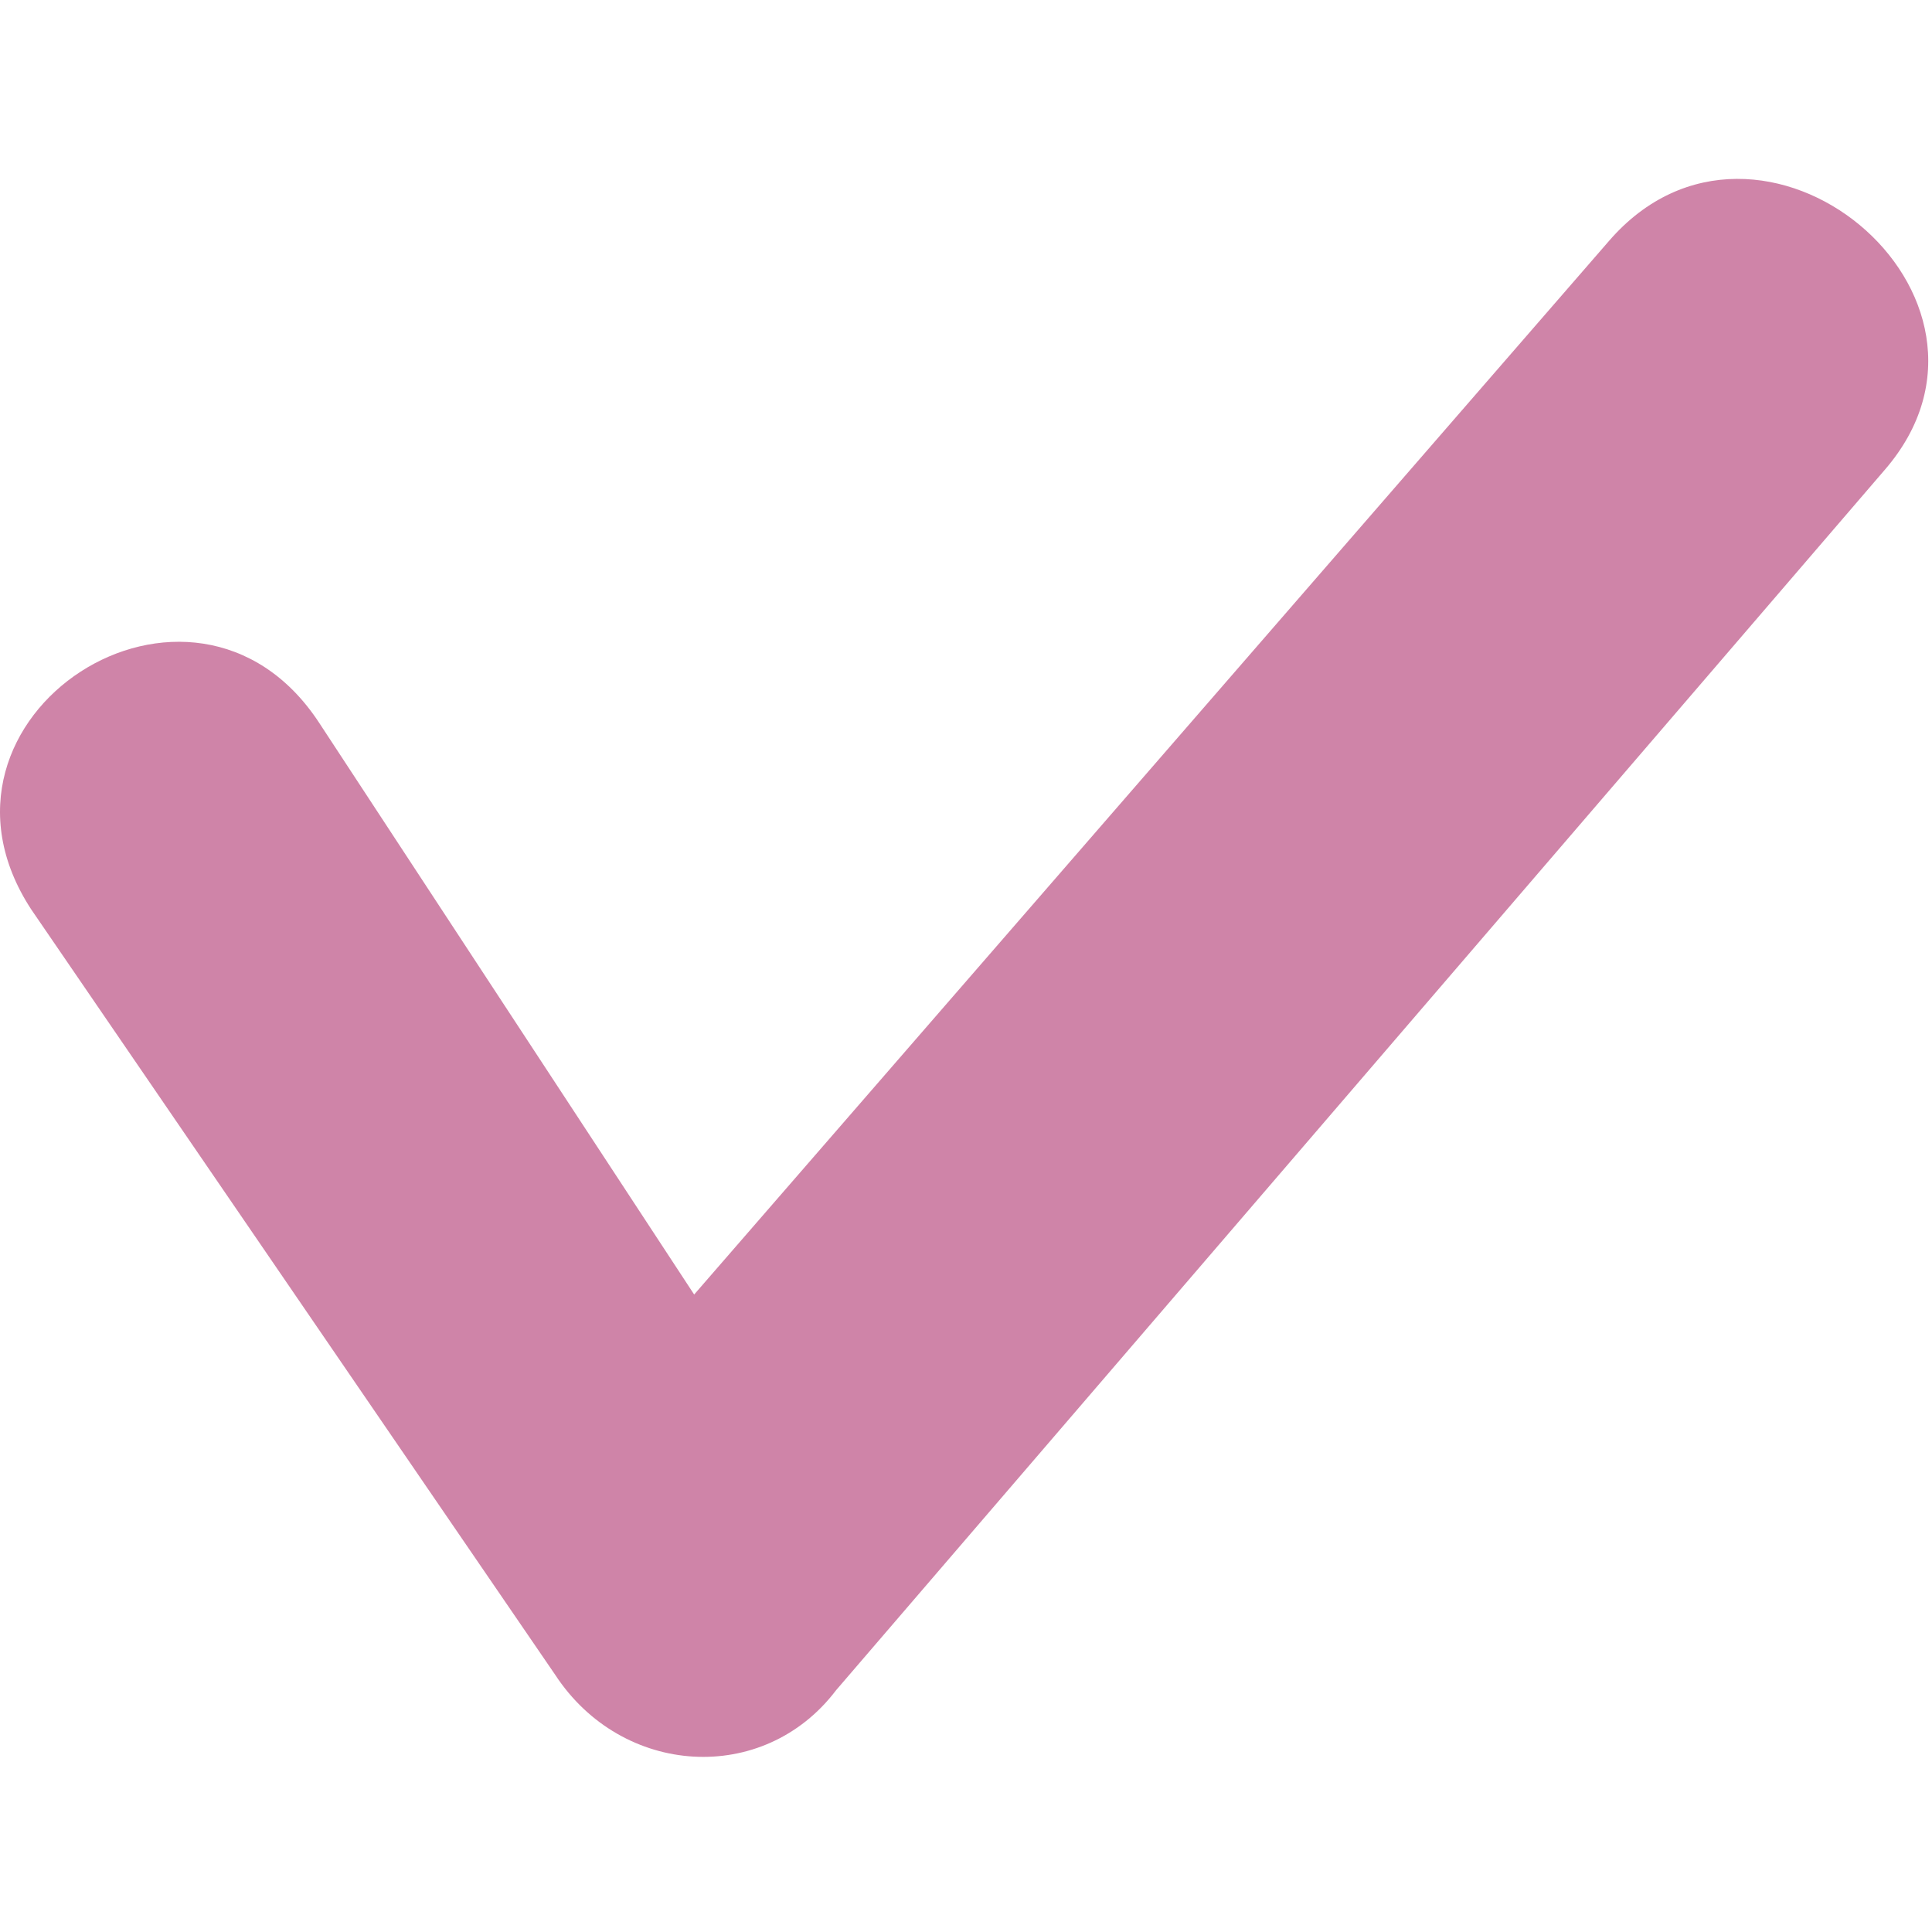
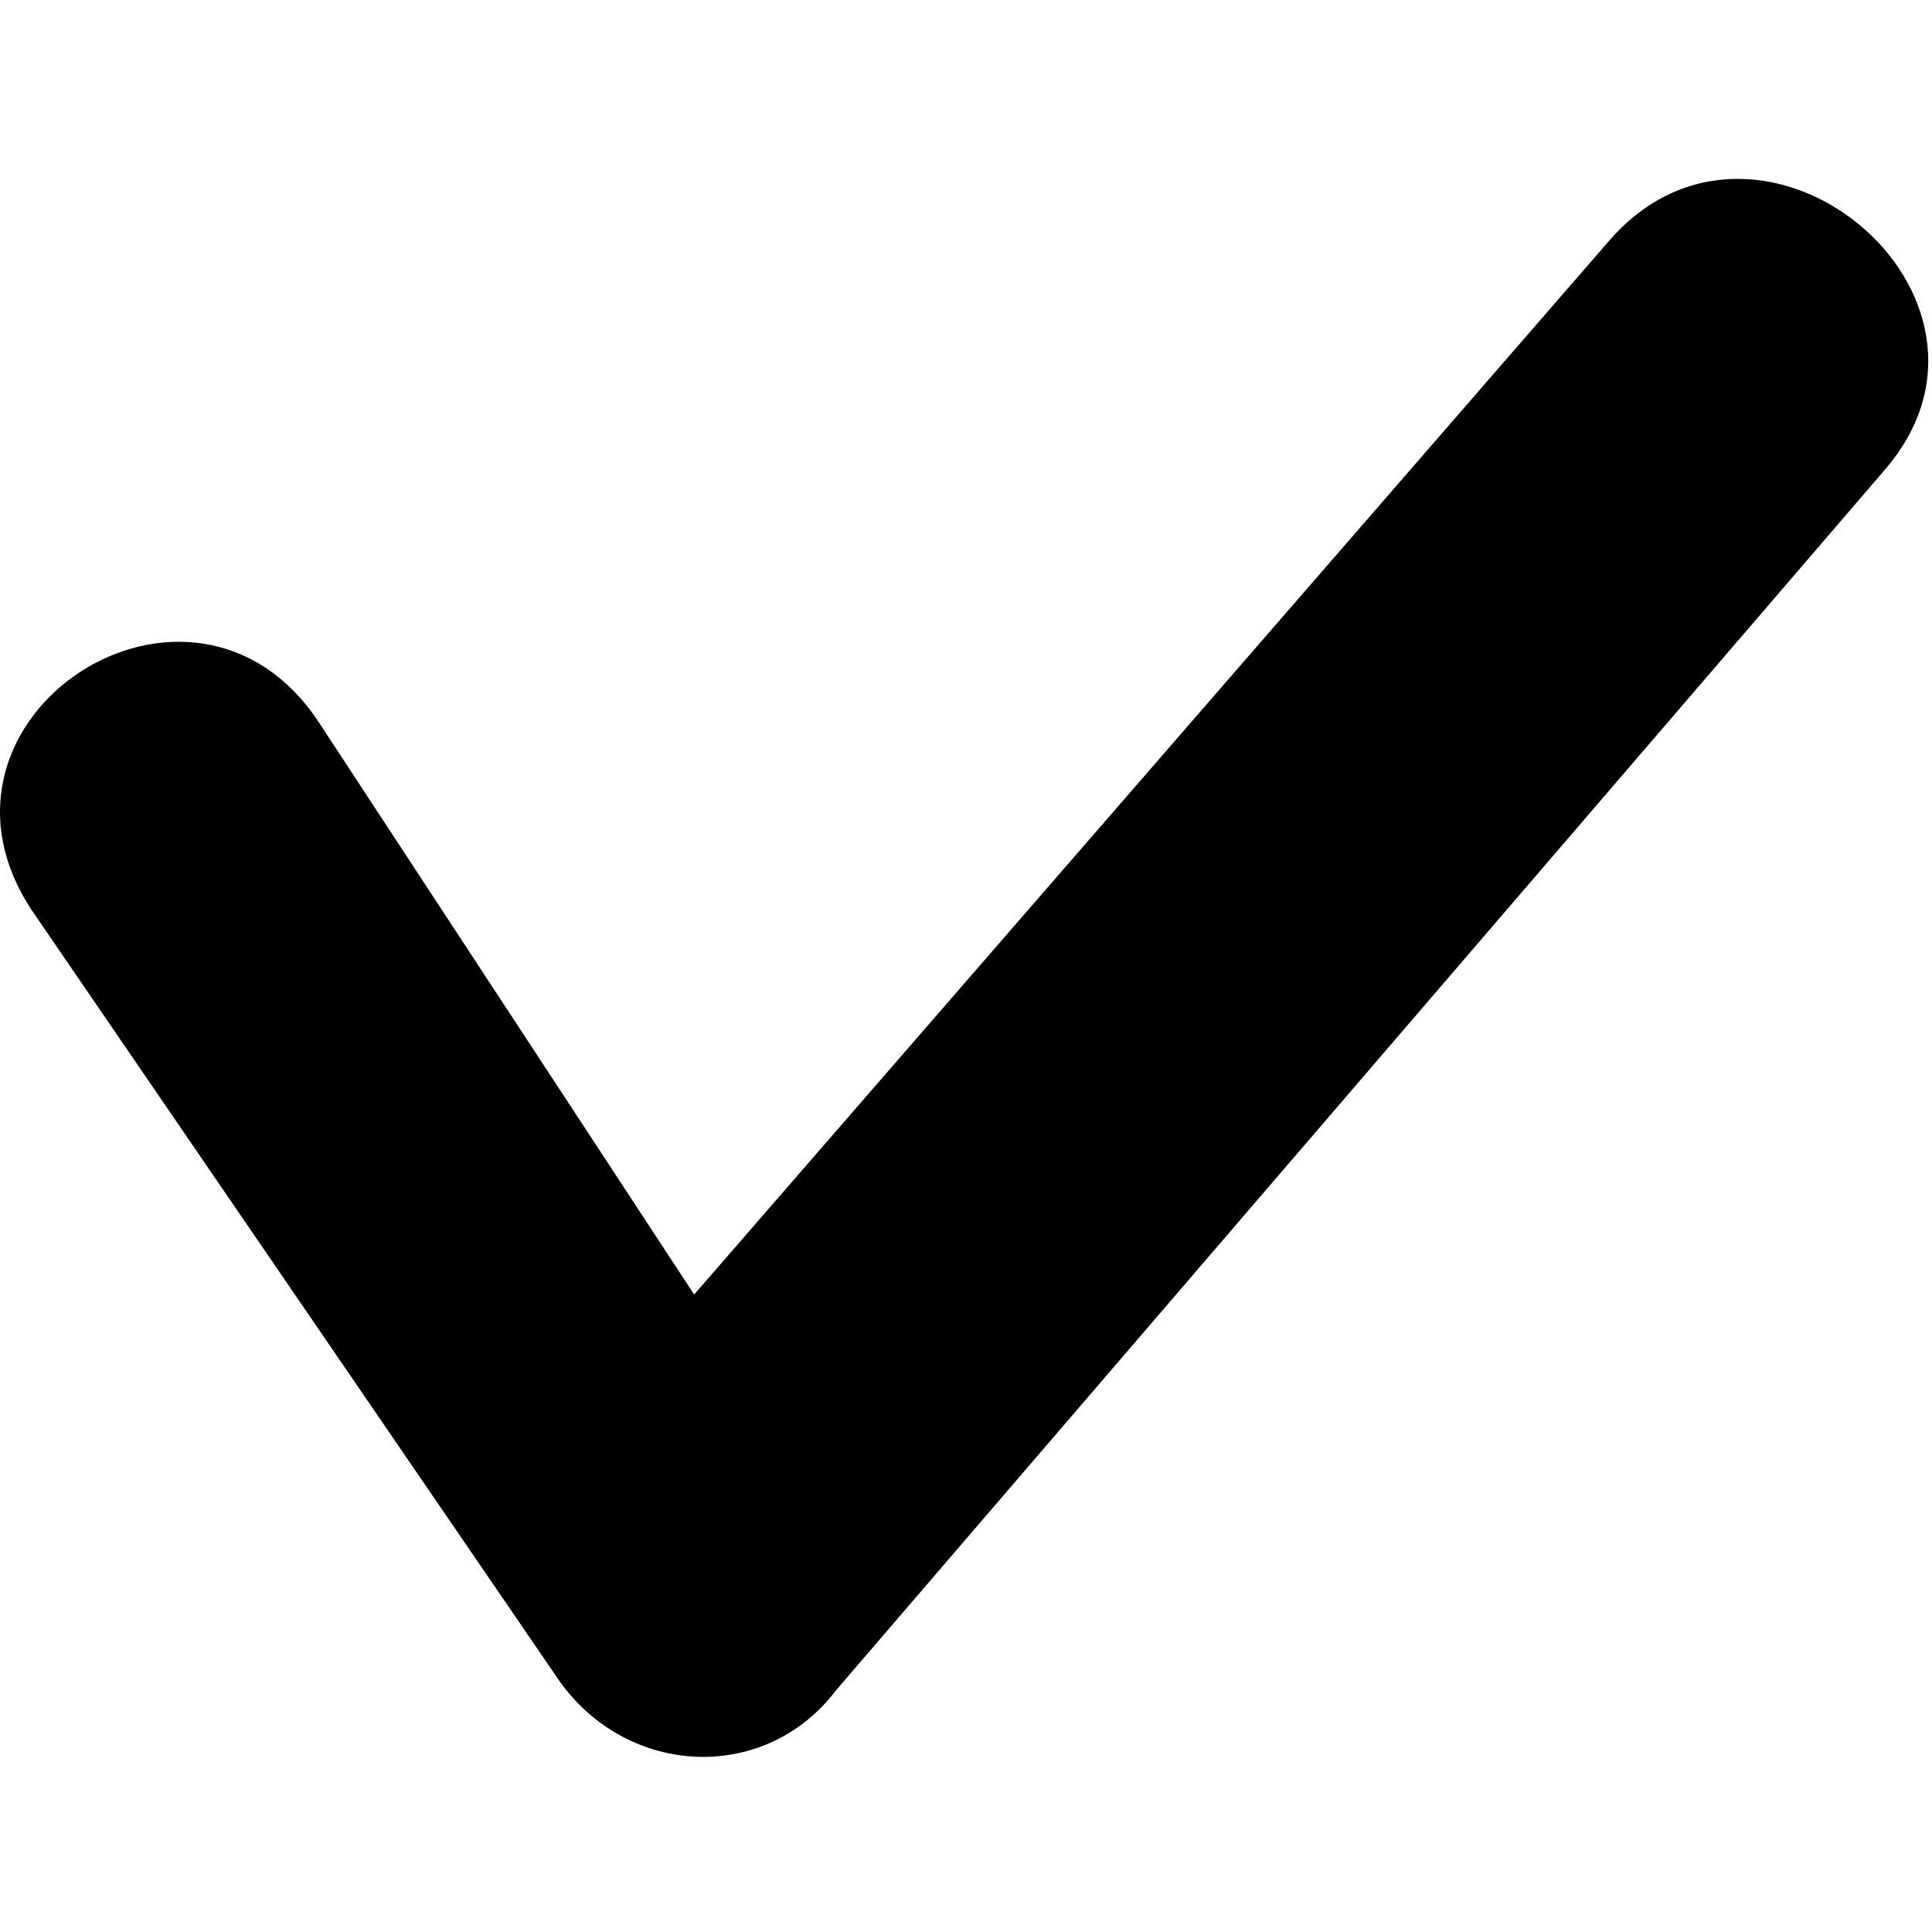
<svg xmlns="http://www.w3.org/2000/svg" version="1.1" x="0px" y="0px" viewBox="0 0 164 164" enable-background="new 0 0 164 164" xml:space="preserve">
-   <path class="st0" fill-rule="evenodd" clip-rule="evenodd" d="M2.653,77.2C-8.051,60.834,16.396,45.005,27.1,61.368l31.825,48.519l77.66-89.438  c12.769-14.758,36.169,4.681,23.399,19.441L70.971,143.477c-6.153,8.111-18.177,7.353-23.849-1.319L2.653,77.2z" />
-   <style type="text/css">
- 	.st0{fill: #cf84a8;}
- </style>
+   <path fill-rule="evenodd" clip-rule="evenodd" d="M2.653,77.2C-8.051,60.834,16.396,45.005,27.1,61.368l31.825,48.519l77.66-89.438  c12.769-14.758,36.169,4.681,23.399,19.441L70.971,143.477c-6.153,8.111-18.177,7.353-23.849-1.319L2.653,77.2z" />
</svg>
